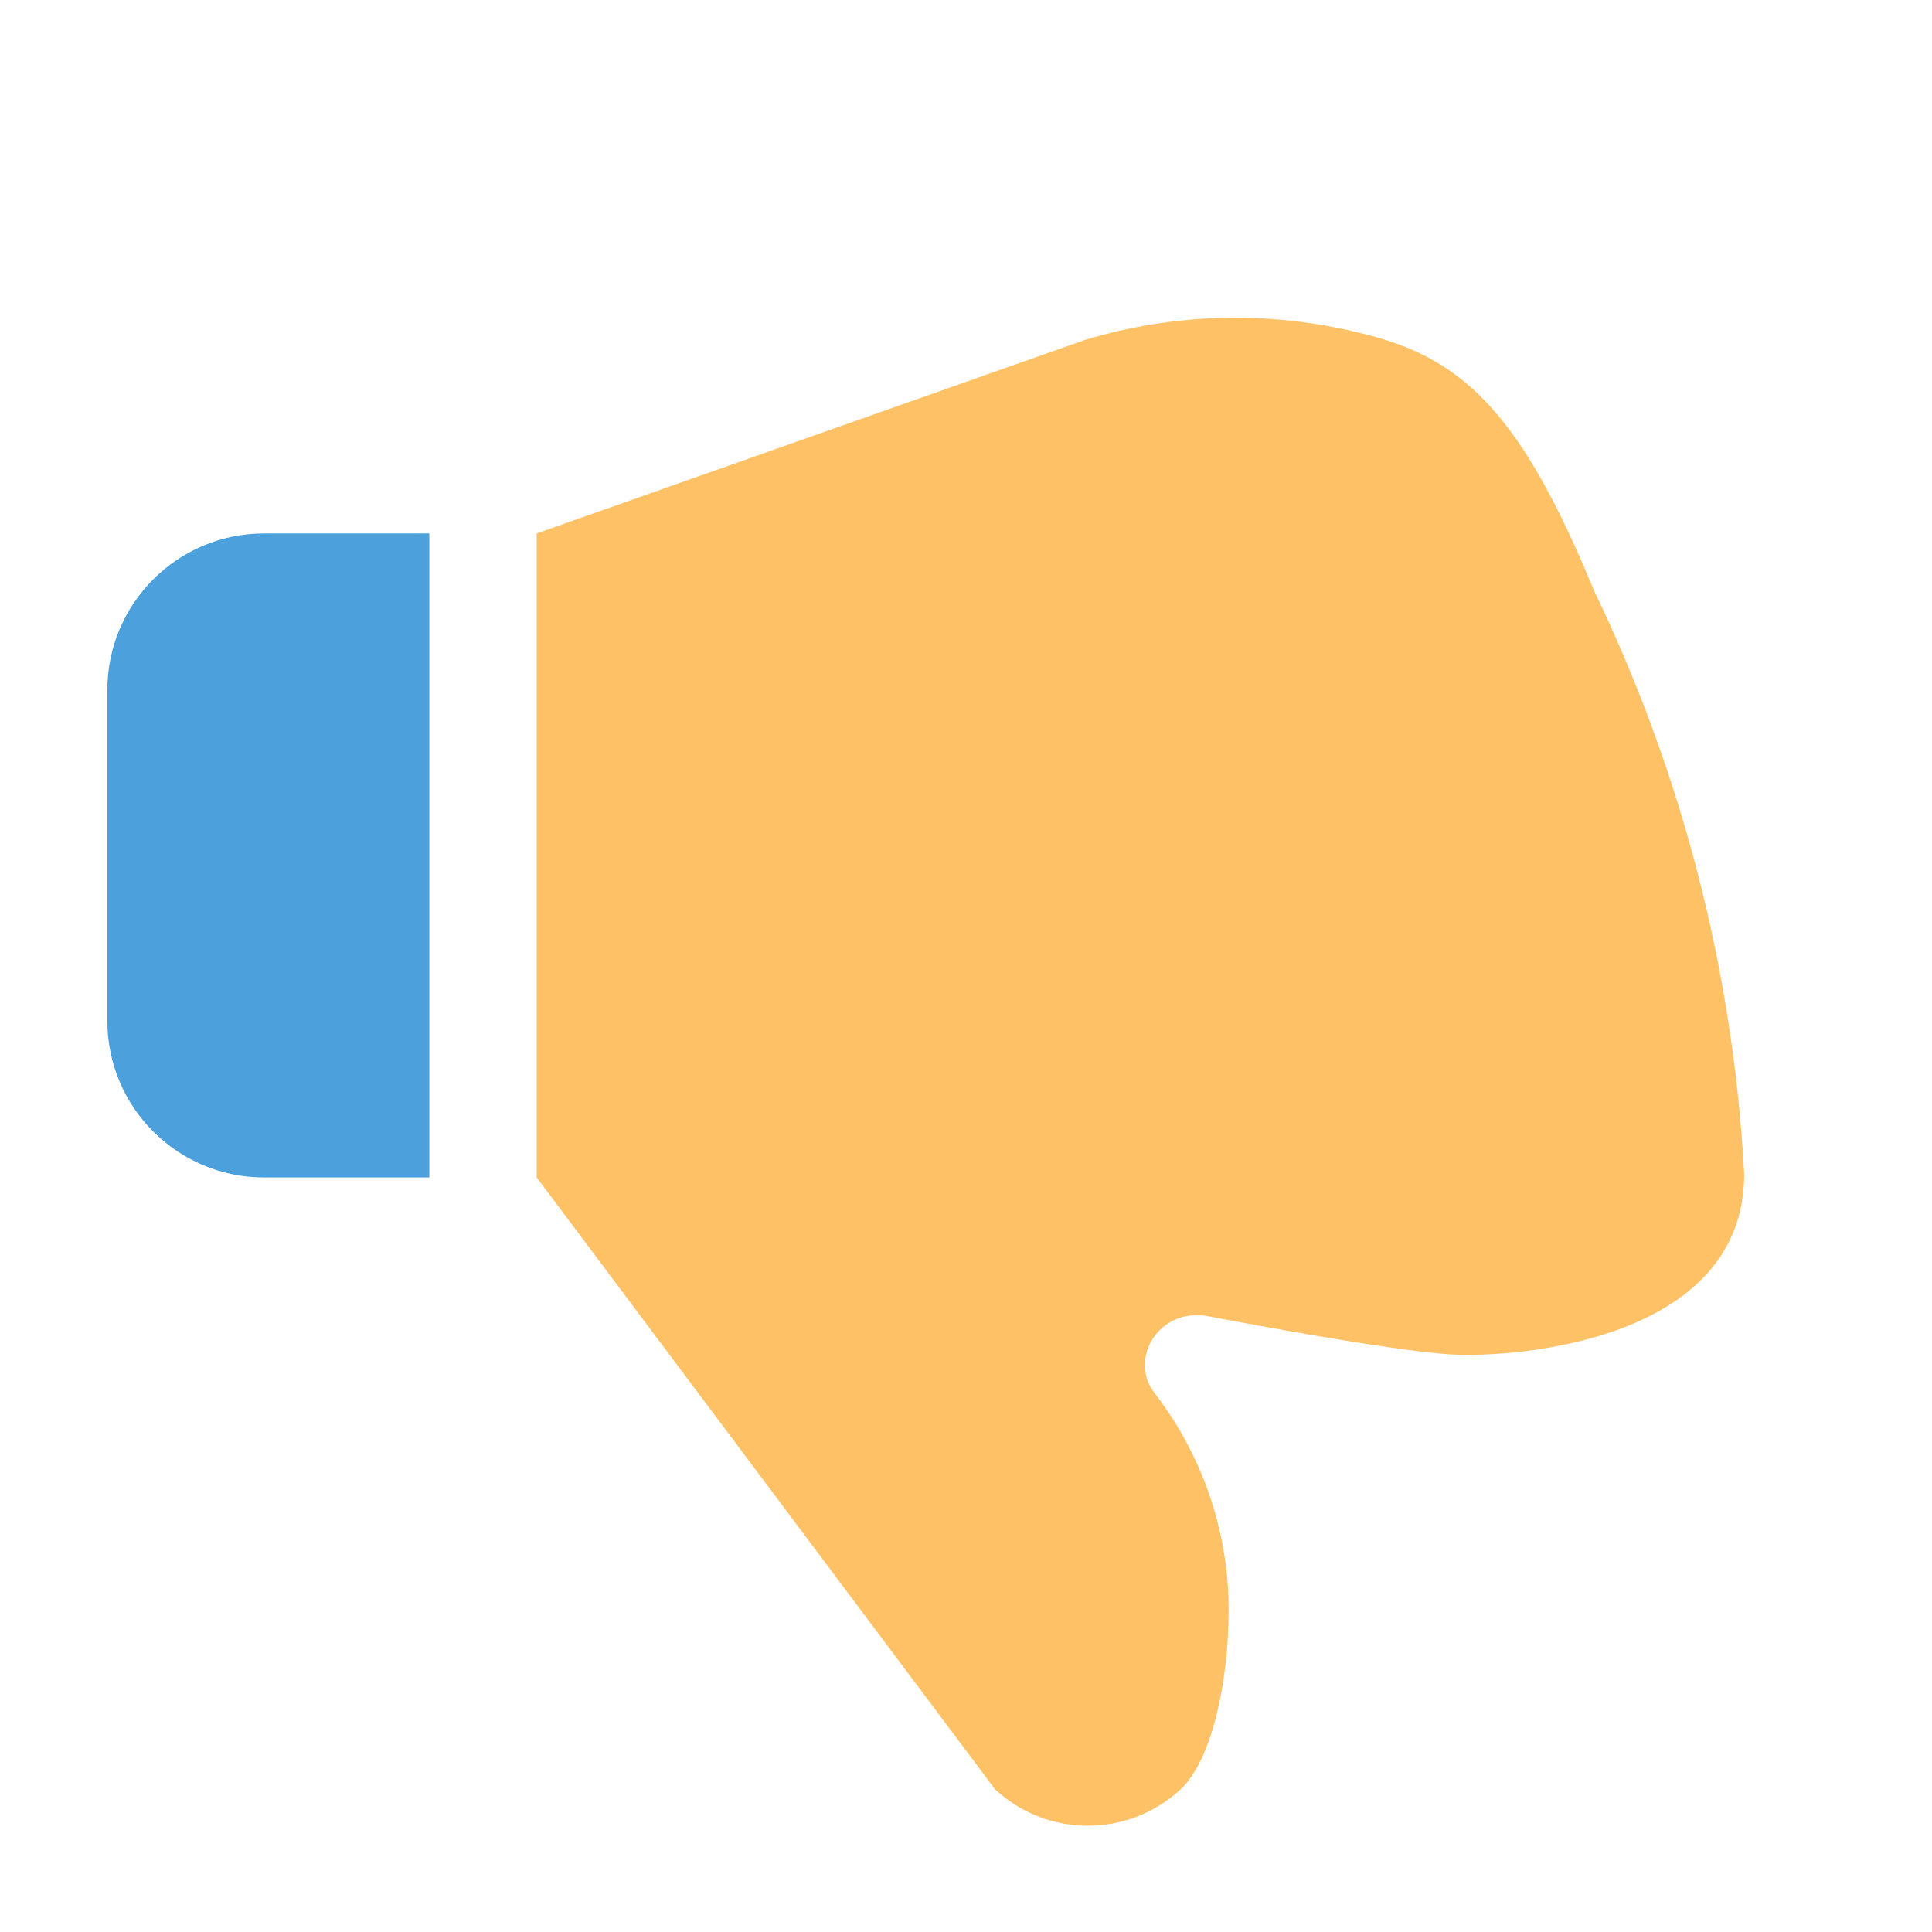
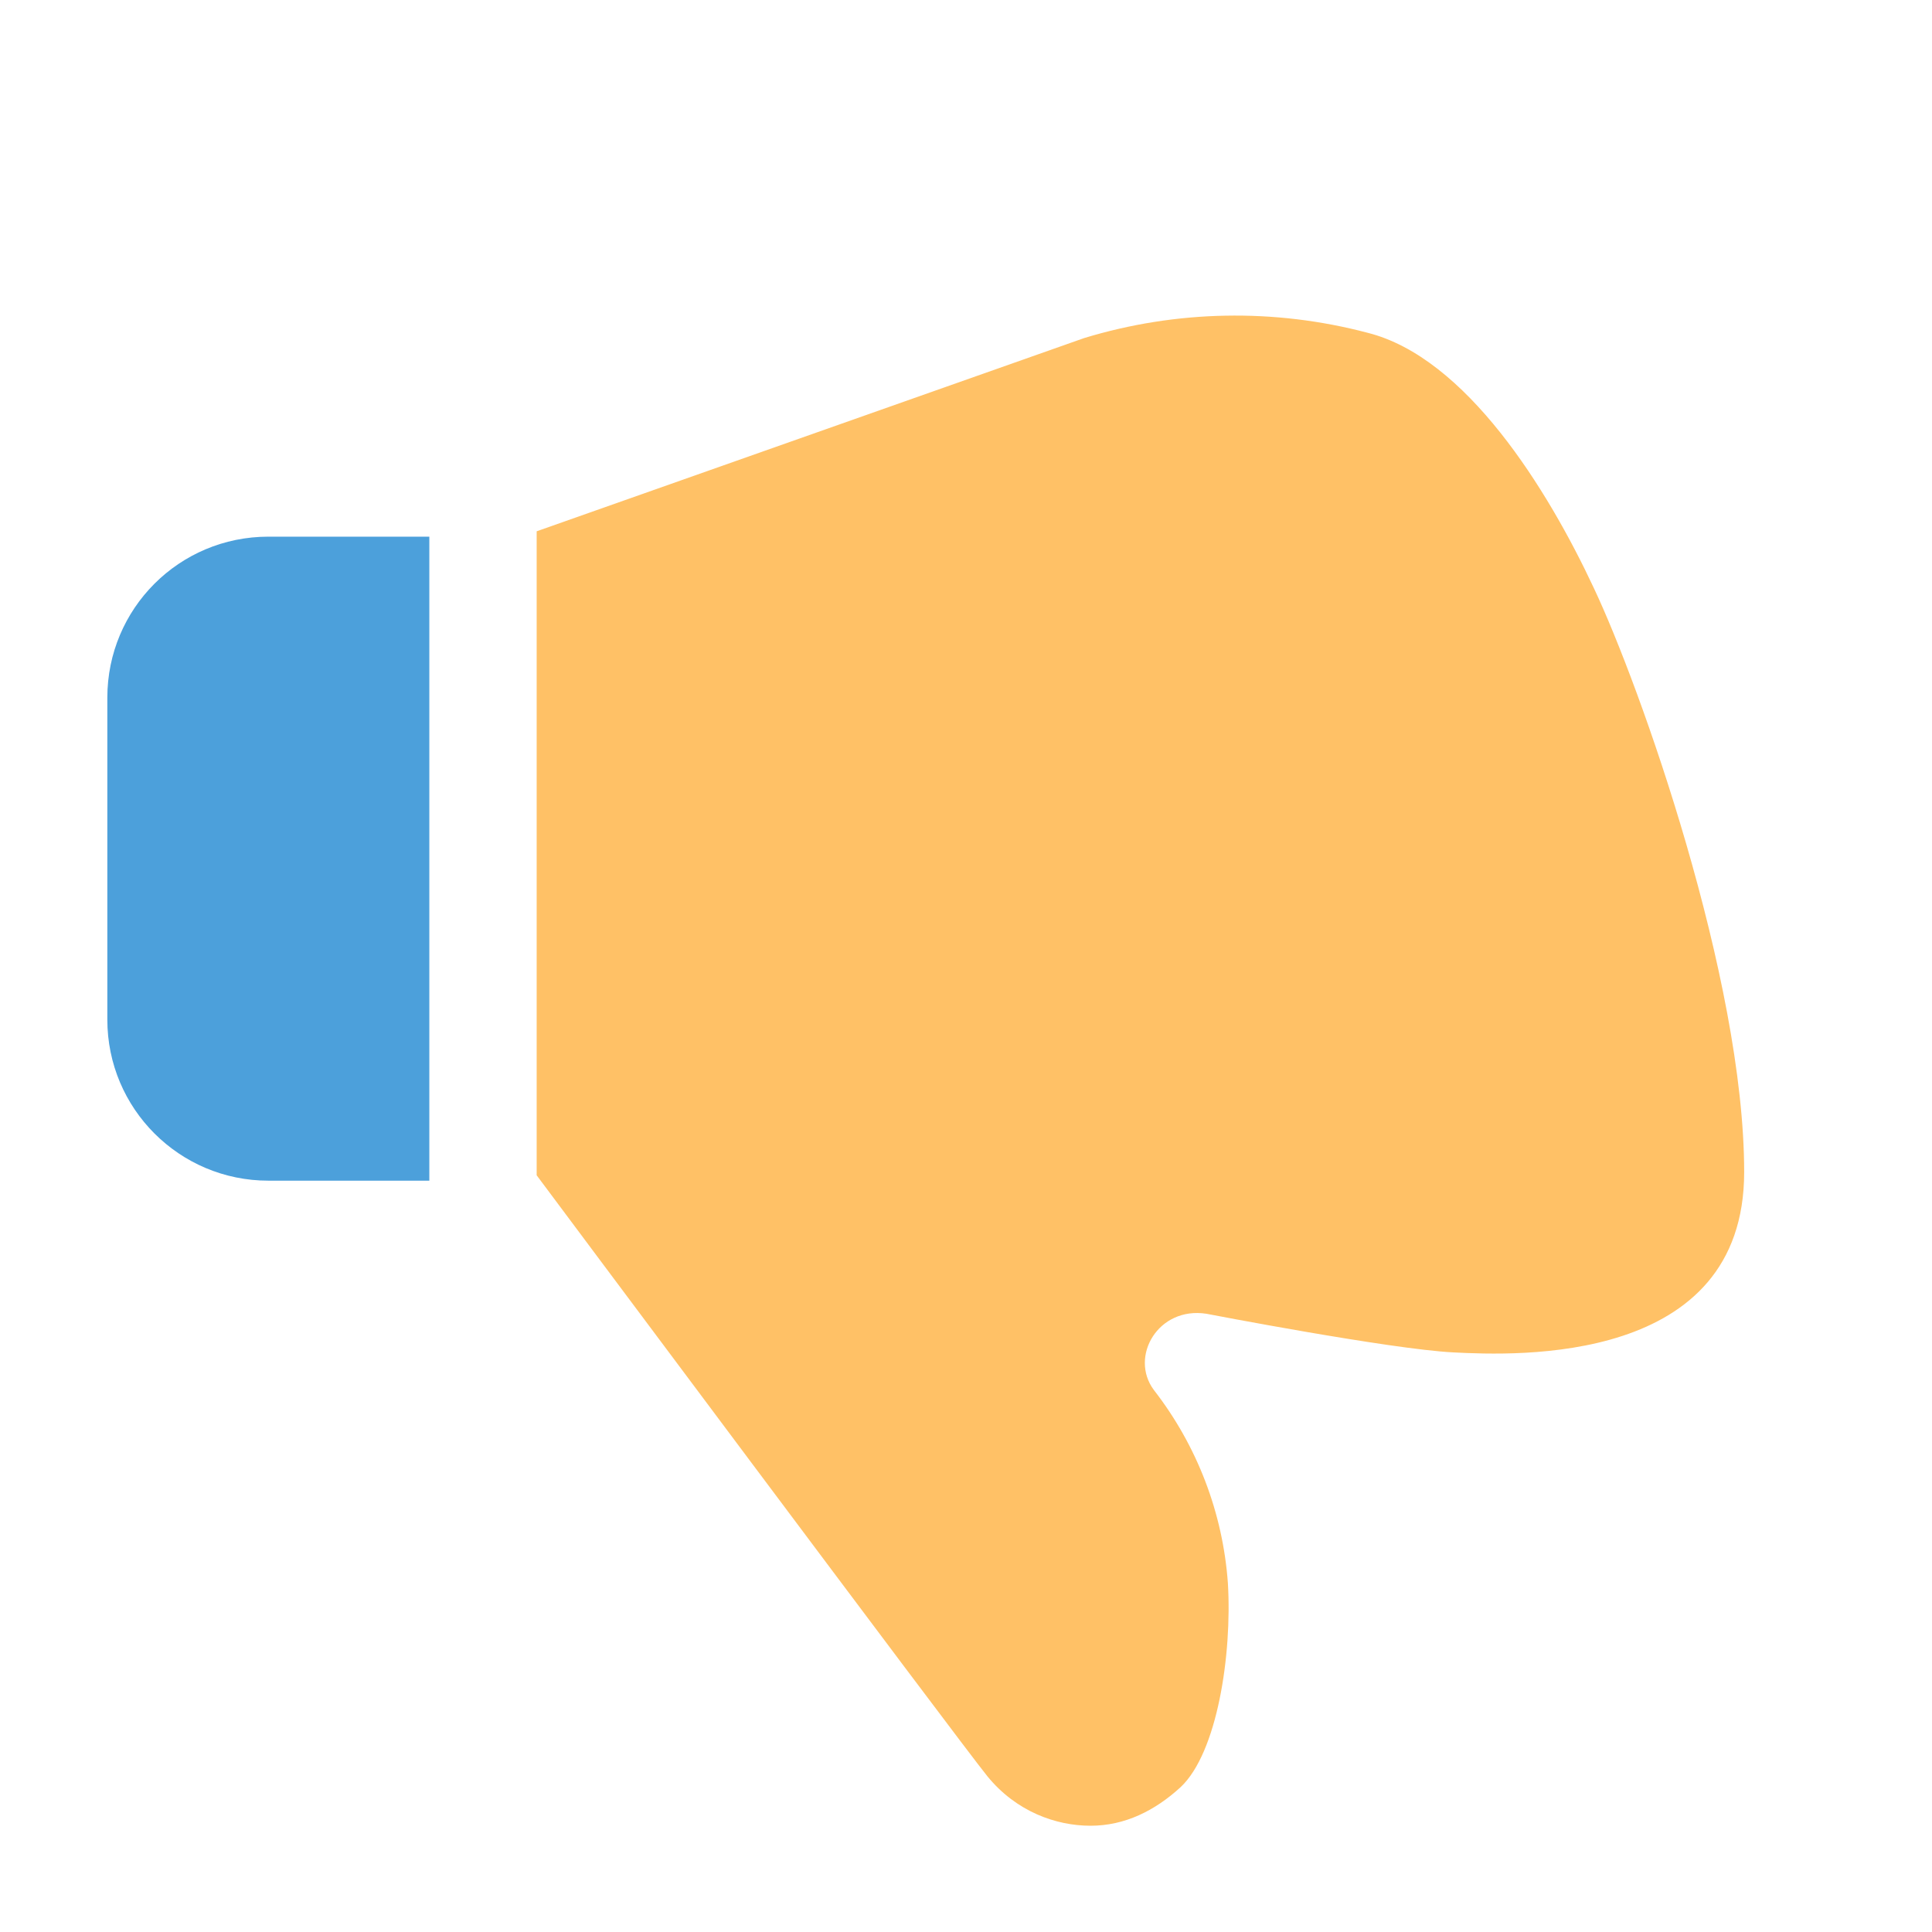
<svg aria-hidden="true" class="svg-icon iconThumbsDown" width="18" height="18" viewBox="0 0 18 18">
-   <path opacity=".7" d="M2.46 4.97H4v6H2.46A1.46 1.46 0 0 1 1 9.51V6.43a1.46 1.46 0 0 1 1.46-1.46z" fill="#07C" />
-   <path d="M5 4.97v6l4.27 5.7a1.27 1.27 0 0 0 1.73 0c.34-.32.48-1.23.44-1.89a3.32 3.32 0 0 0-.69-1.81c-.23-.31.04-.78.49-.71 0 0 1.71.33 2.3.36.59.03 2.71-.13 2.71-1.68-.1-1.89-.58-3.74-1.4-5.44-.66-1.6-1.19-2.15-2.11-2.38a4.83 4.83 0 0 0-2.64.05L5 4.97z" fill="#FFC166" />
+   <path opacity=".7" d="M1 6.5C1 5.67 1.67 5 2.5 5H4v6H2.5A1.5 1.5 0 0 1 1 9.5v-3z" fill="#07C" />
+   <path d="M5 4.95v6s3.94 5.28 4.2 5.6c.27.33.64.46.96.46.32 0 .6-.14.84-.36.34-.32.48-1.23.44-1.9a3.32 3.32 0 0 0-.69-1.8c-.23-.31.04-.78.49-.71 0 0 1.71.33 2.3.36.59.03 2.71.12 2.71-1.68 0-1.8-.97-4.53-1.4-5.44-.43-.92-1.19-2.15-2.11-2.38a4.83 4.83 0 0 0-2.64.05L5 4.95z" fill="#FFC166" />
</svg>
